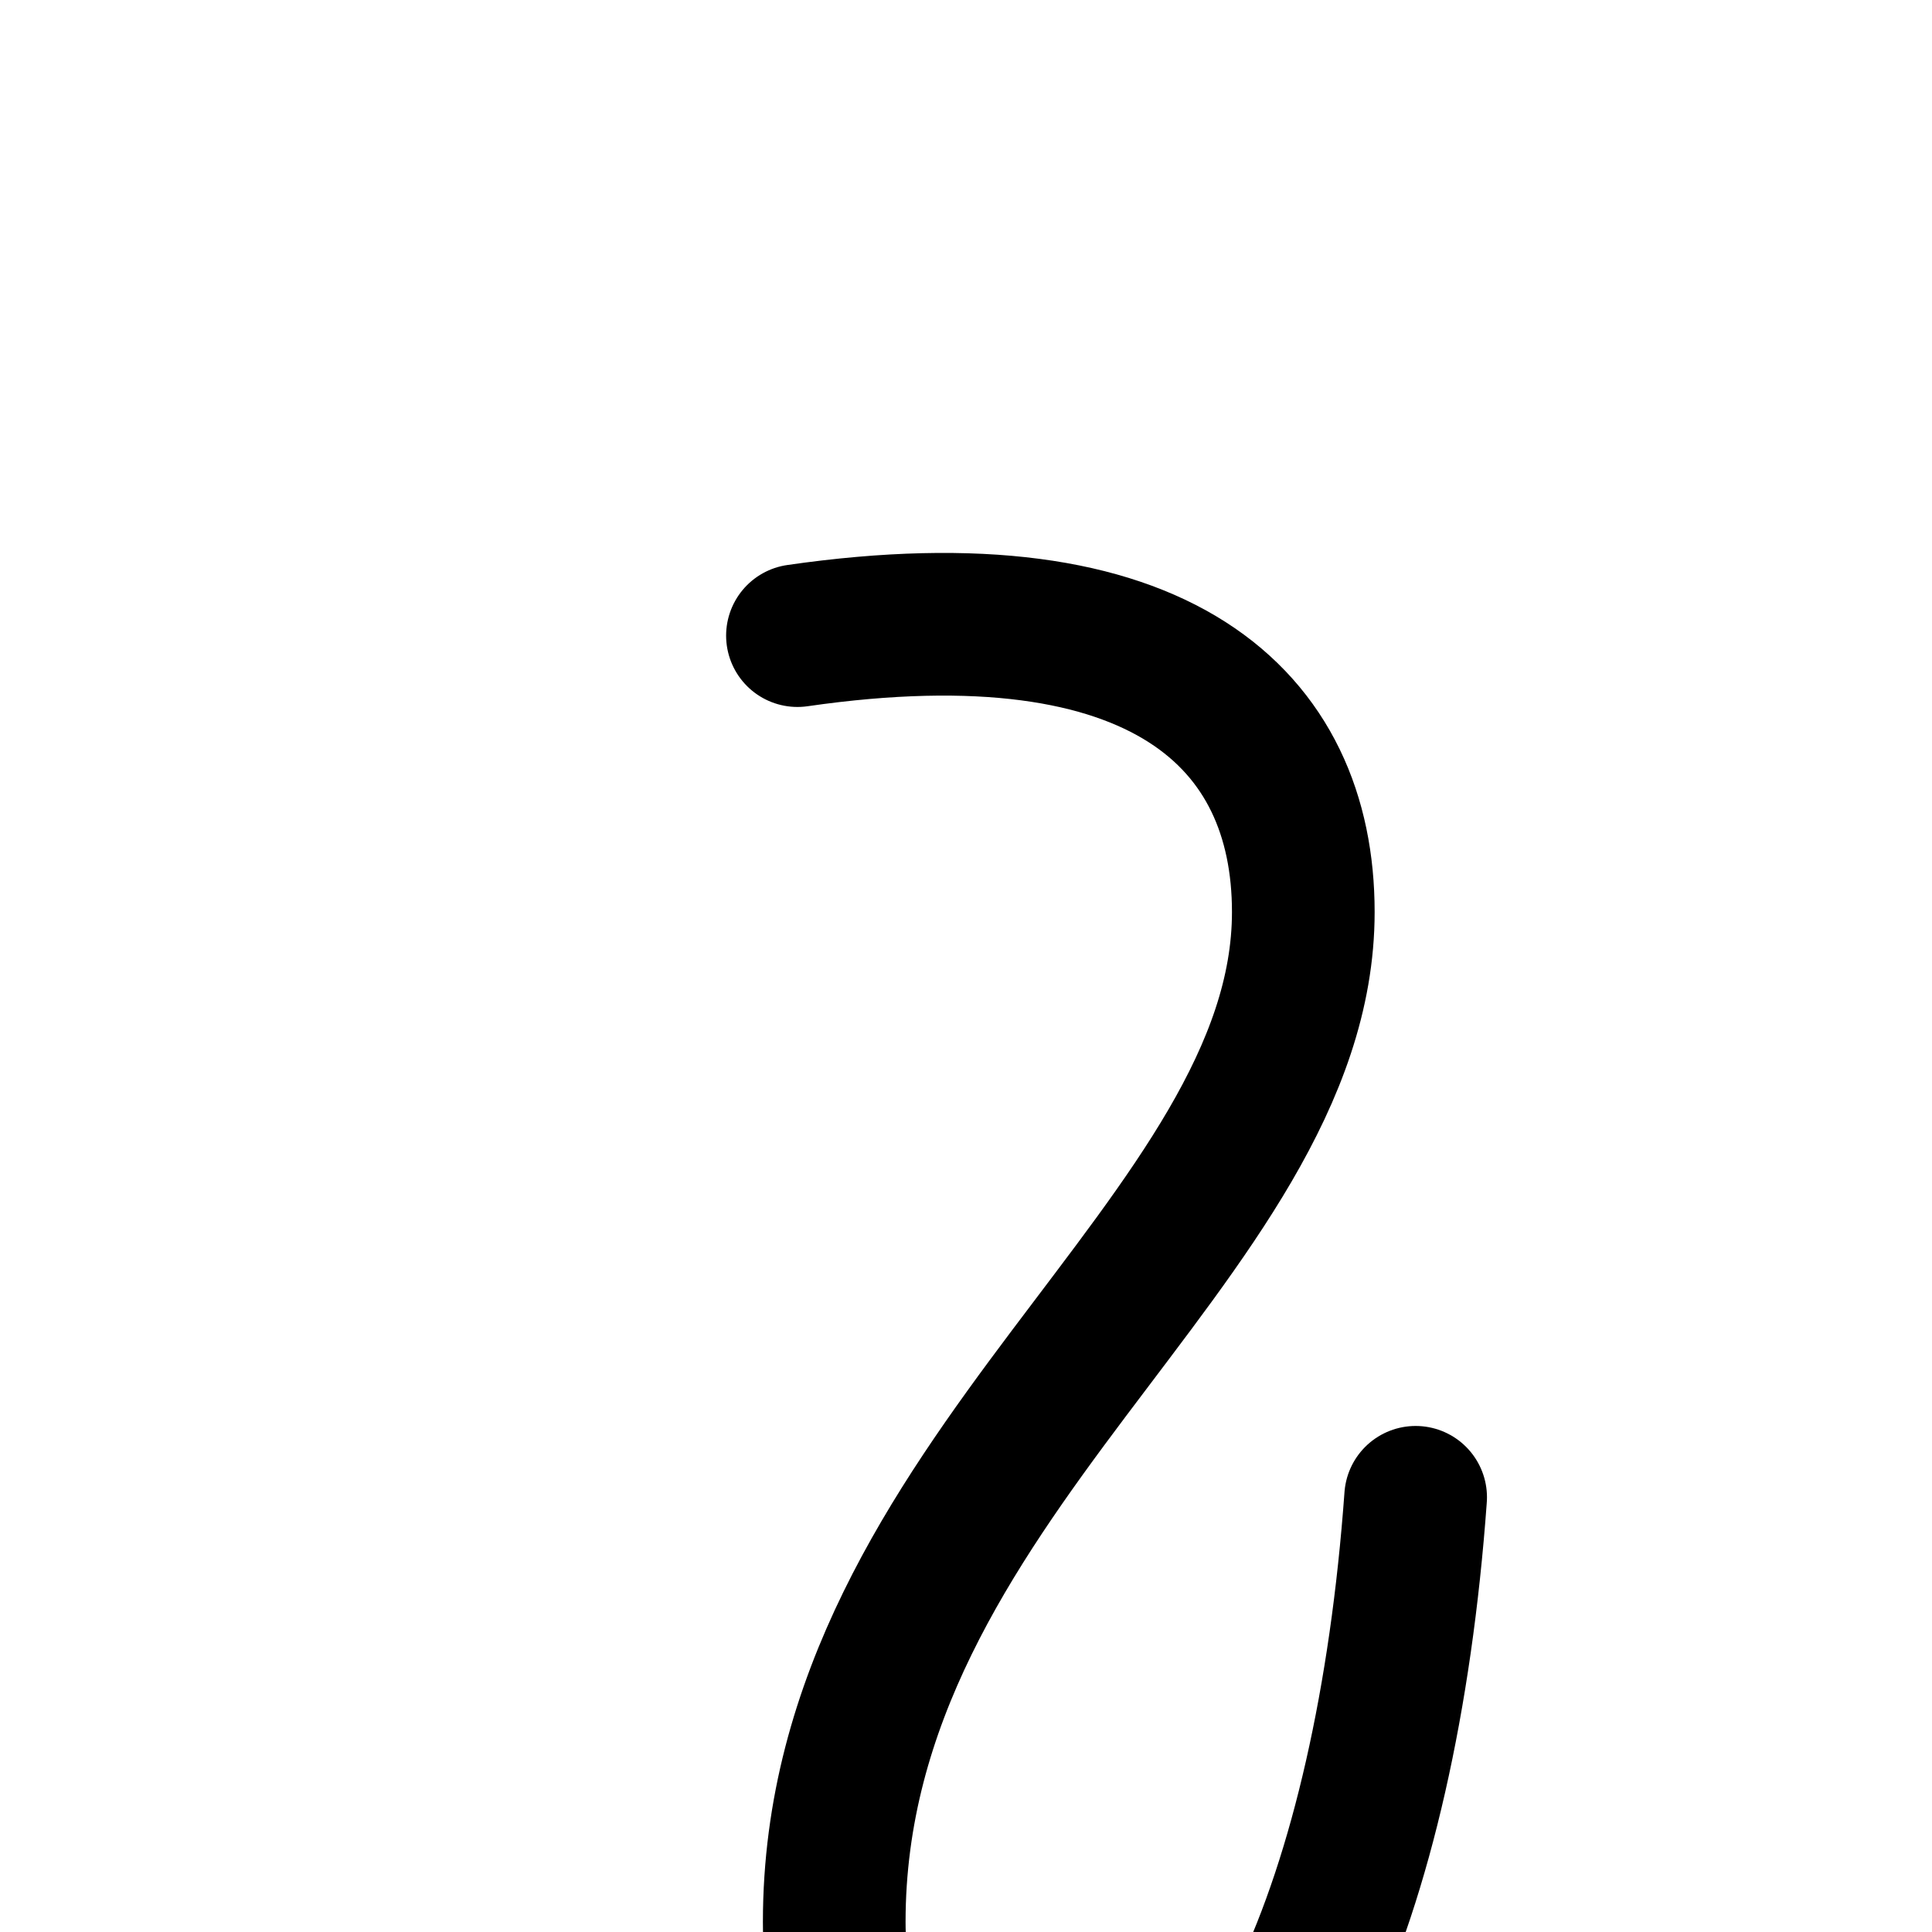
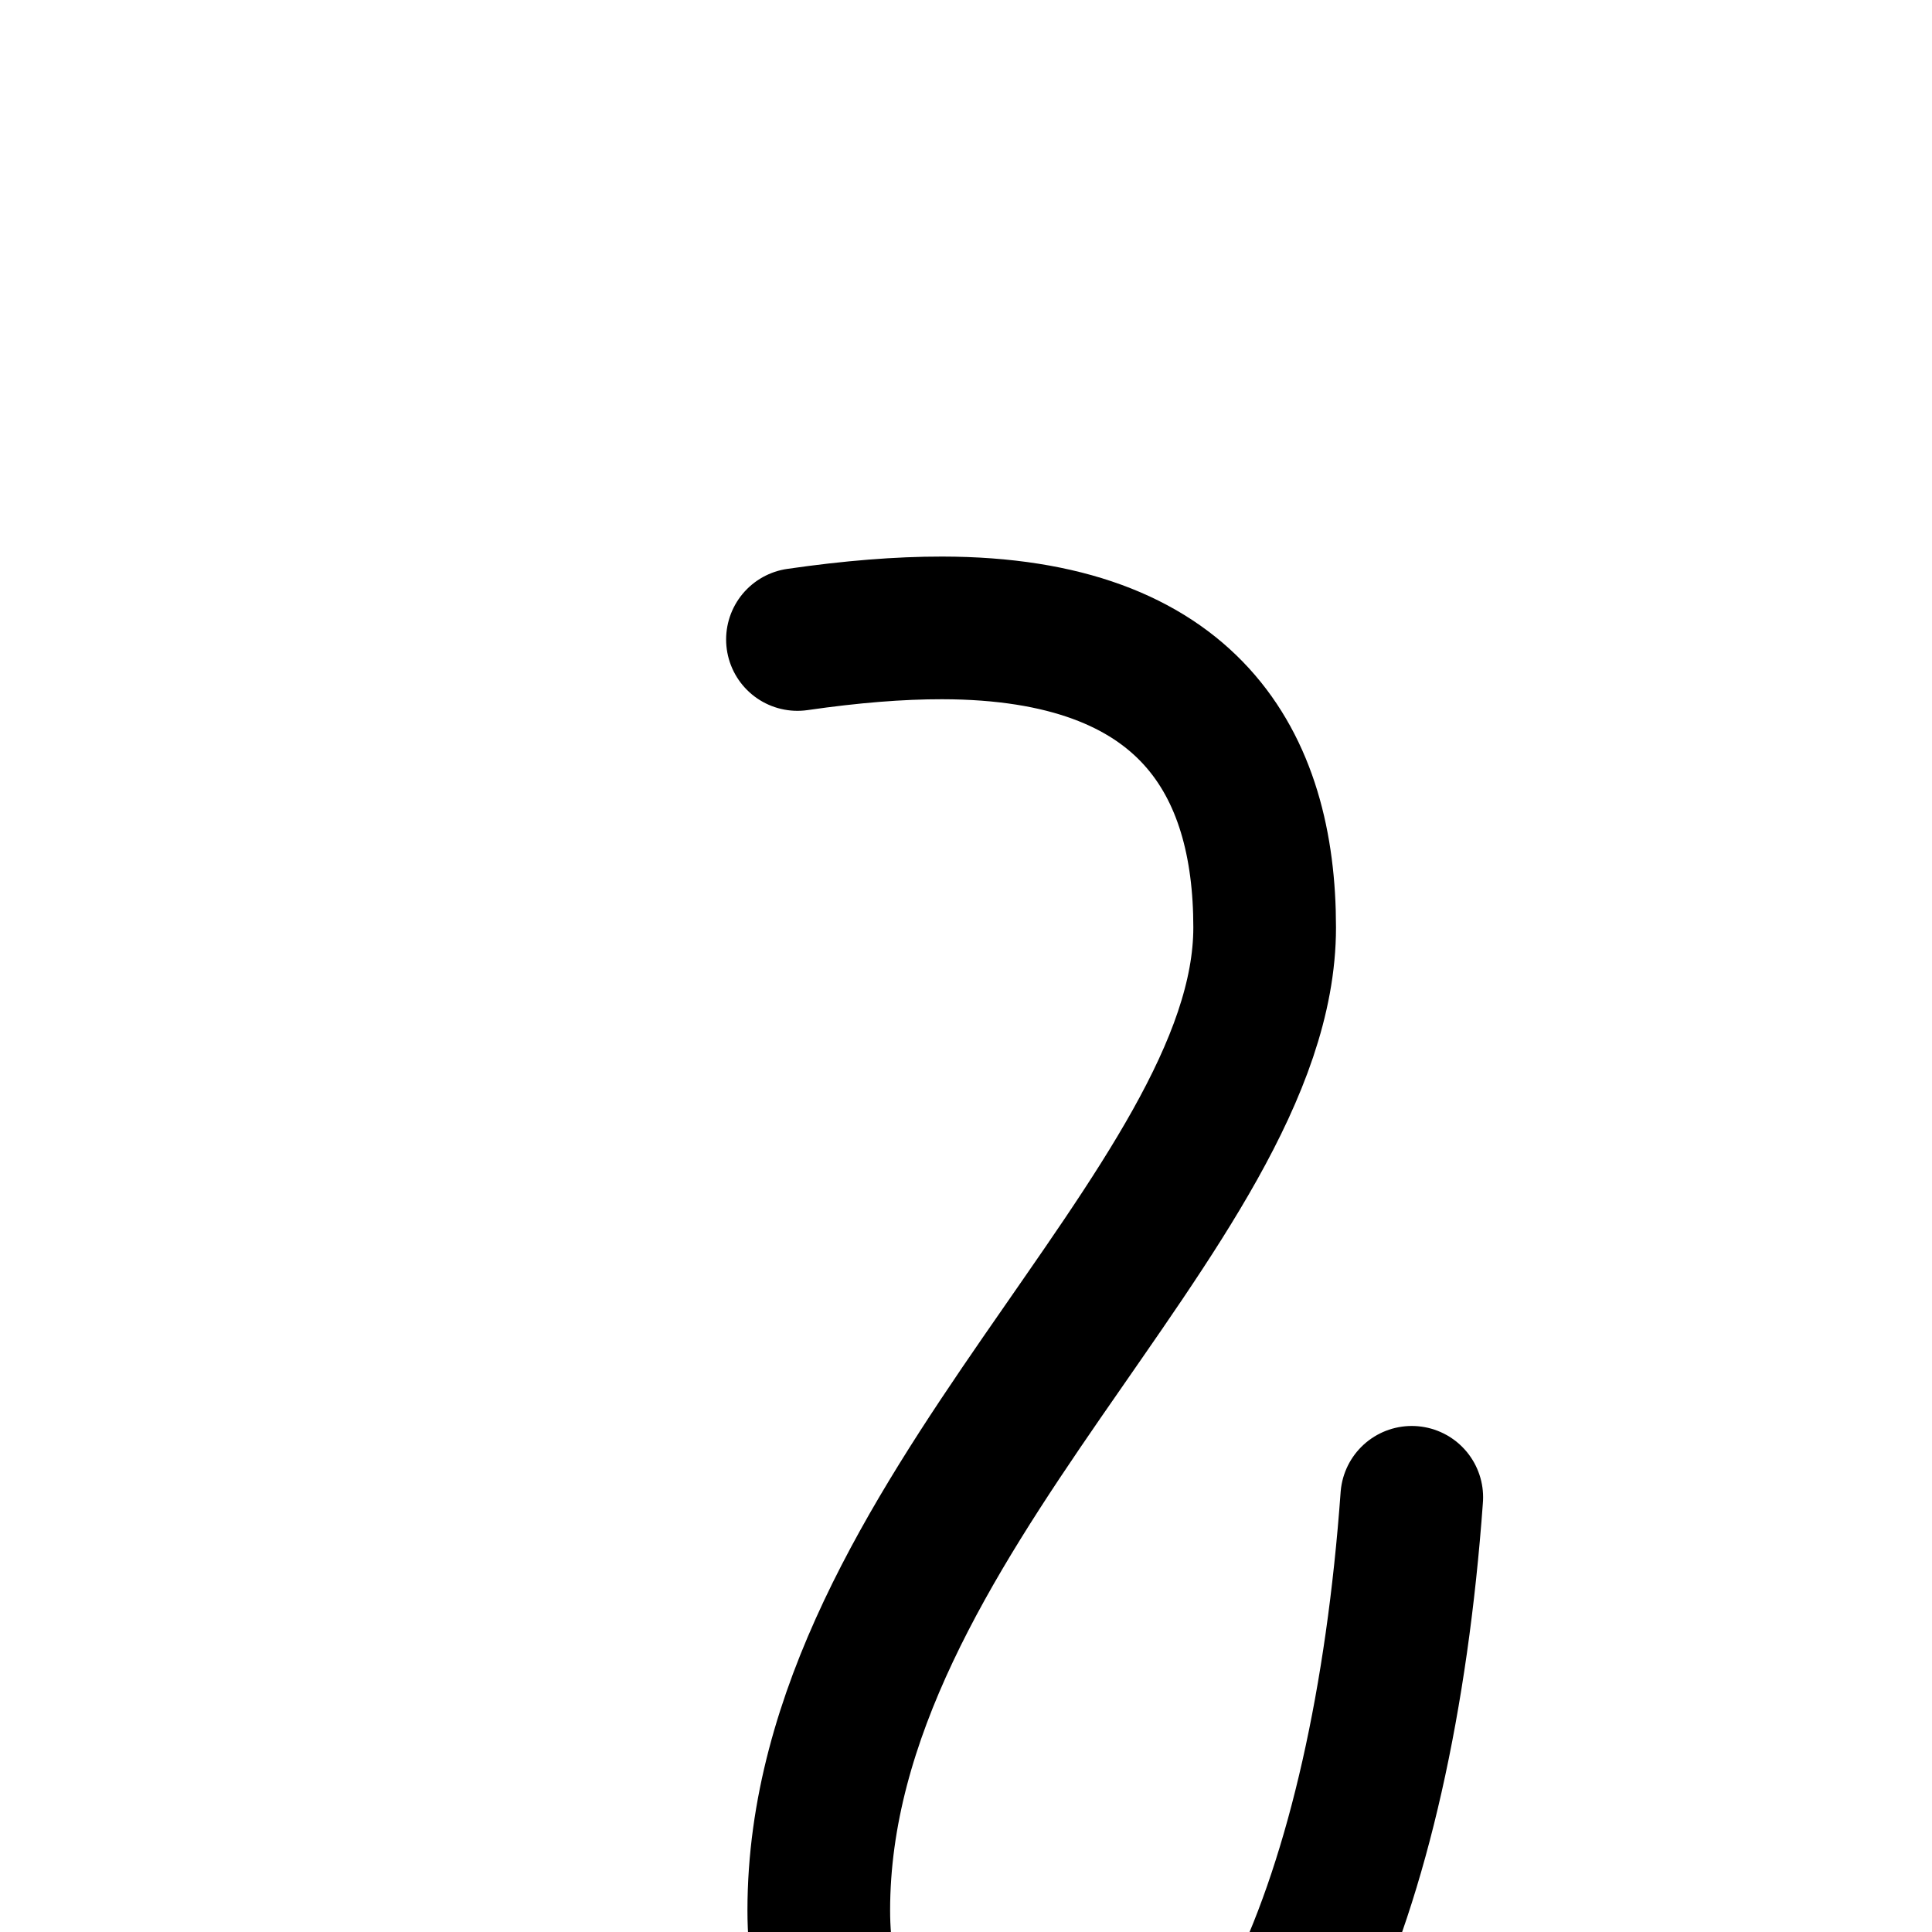
<svg xmlns="http://www.w3.org/2000/svg" version="1.1" viewBox="-10 0 1000 1000" id="svg2" width="1000" height="1000">
  <defs id="defs10" />
  <g id="g4720" transform="matrix(1.0663,0,0,-1.0663,68.33568,1499.684)" style="opacity:0.451" />
  <g transform="matrix(1,0,0,-1,0,1418)" id="g4" />
-   <path d="m 722.732,775 c -15.071,208.285 -82.245,362.307 -178.969,362.307 -70.787,0 -121.965,-59.867 -121.965,-142.508 0,-229.448 242.788,-353.306 242.788,-522.759 0,-99.384 -73.233,-170.299 -261.827,-143.041" style="fill:none;fill-rule:evenodd;stroke:#000000;stroke-width:73.846;stroke-linecap:round;stroke-linejoin:round;stroke-miterlimit:4;stroke-dasharray:none;stroke-opacity:1" id="path9189" />
+   <path d="m 720.732,775 c -15.071,208.285 -80.821,362.307 -182.969,362.307 -70.787,0 -123.965,-65.867 -123.965,-148.508 0,-202.602 230.788,-363.084 230.788,-508.759 0,-84.72 -38.683,-154.875 -166.924,-155.04 -22.197,-0.029 -47.076,1.978 -74.903,6" style="fill:none;fill-rule:evenodd;stroke:#000000;stroke-width:73.846;stroke-linecap:round;stroke-linejoin:round;stroke-miterlimit:4;stroke-dasharray:none;stroke-opacity:1" id="path9189" />
</svg>
